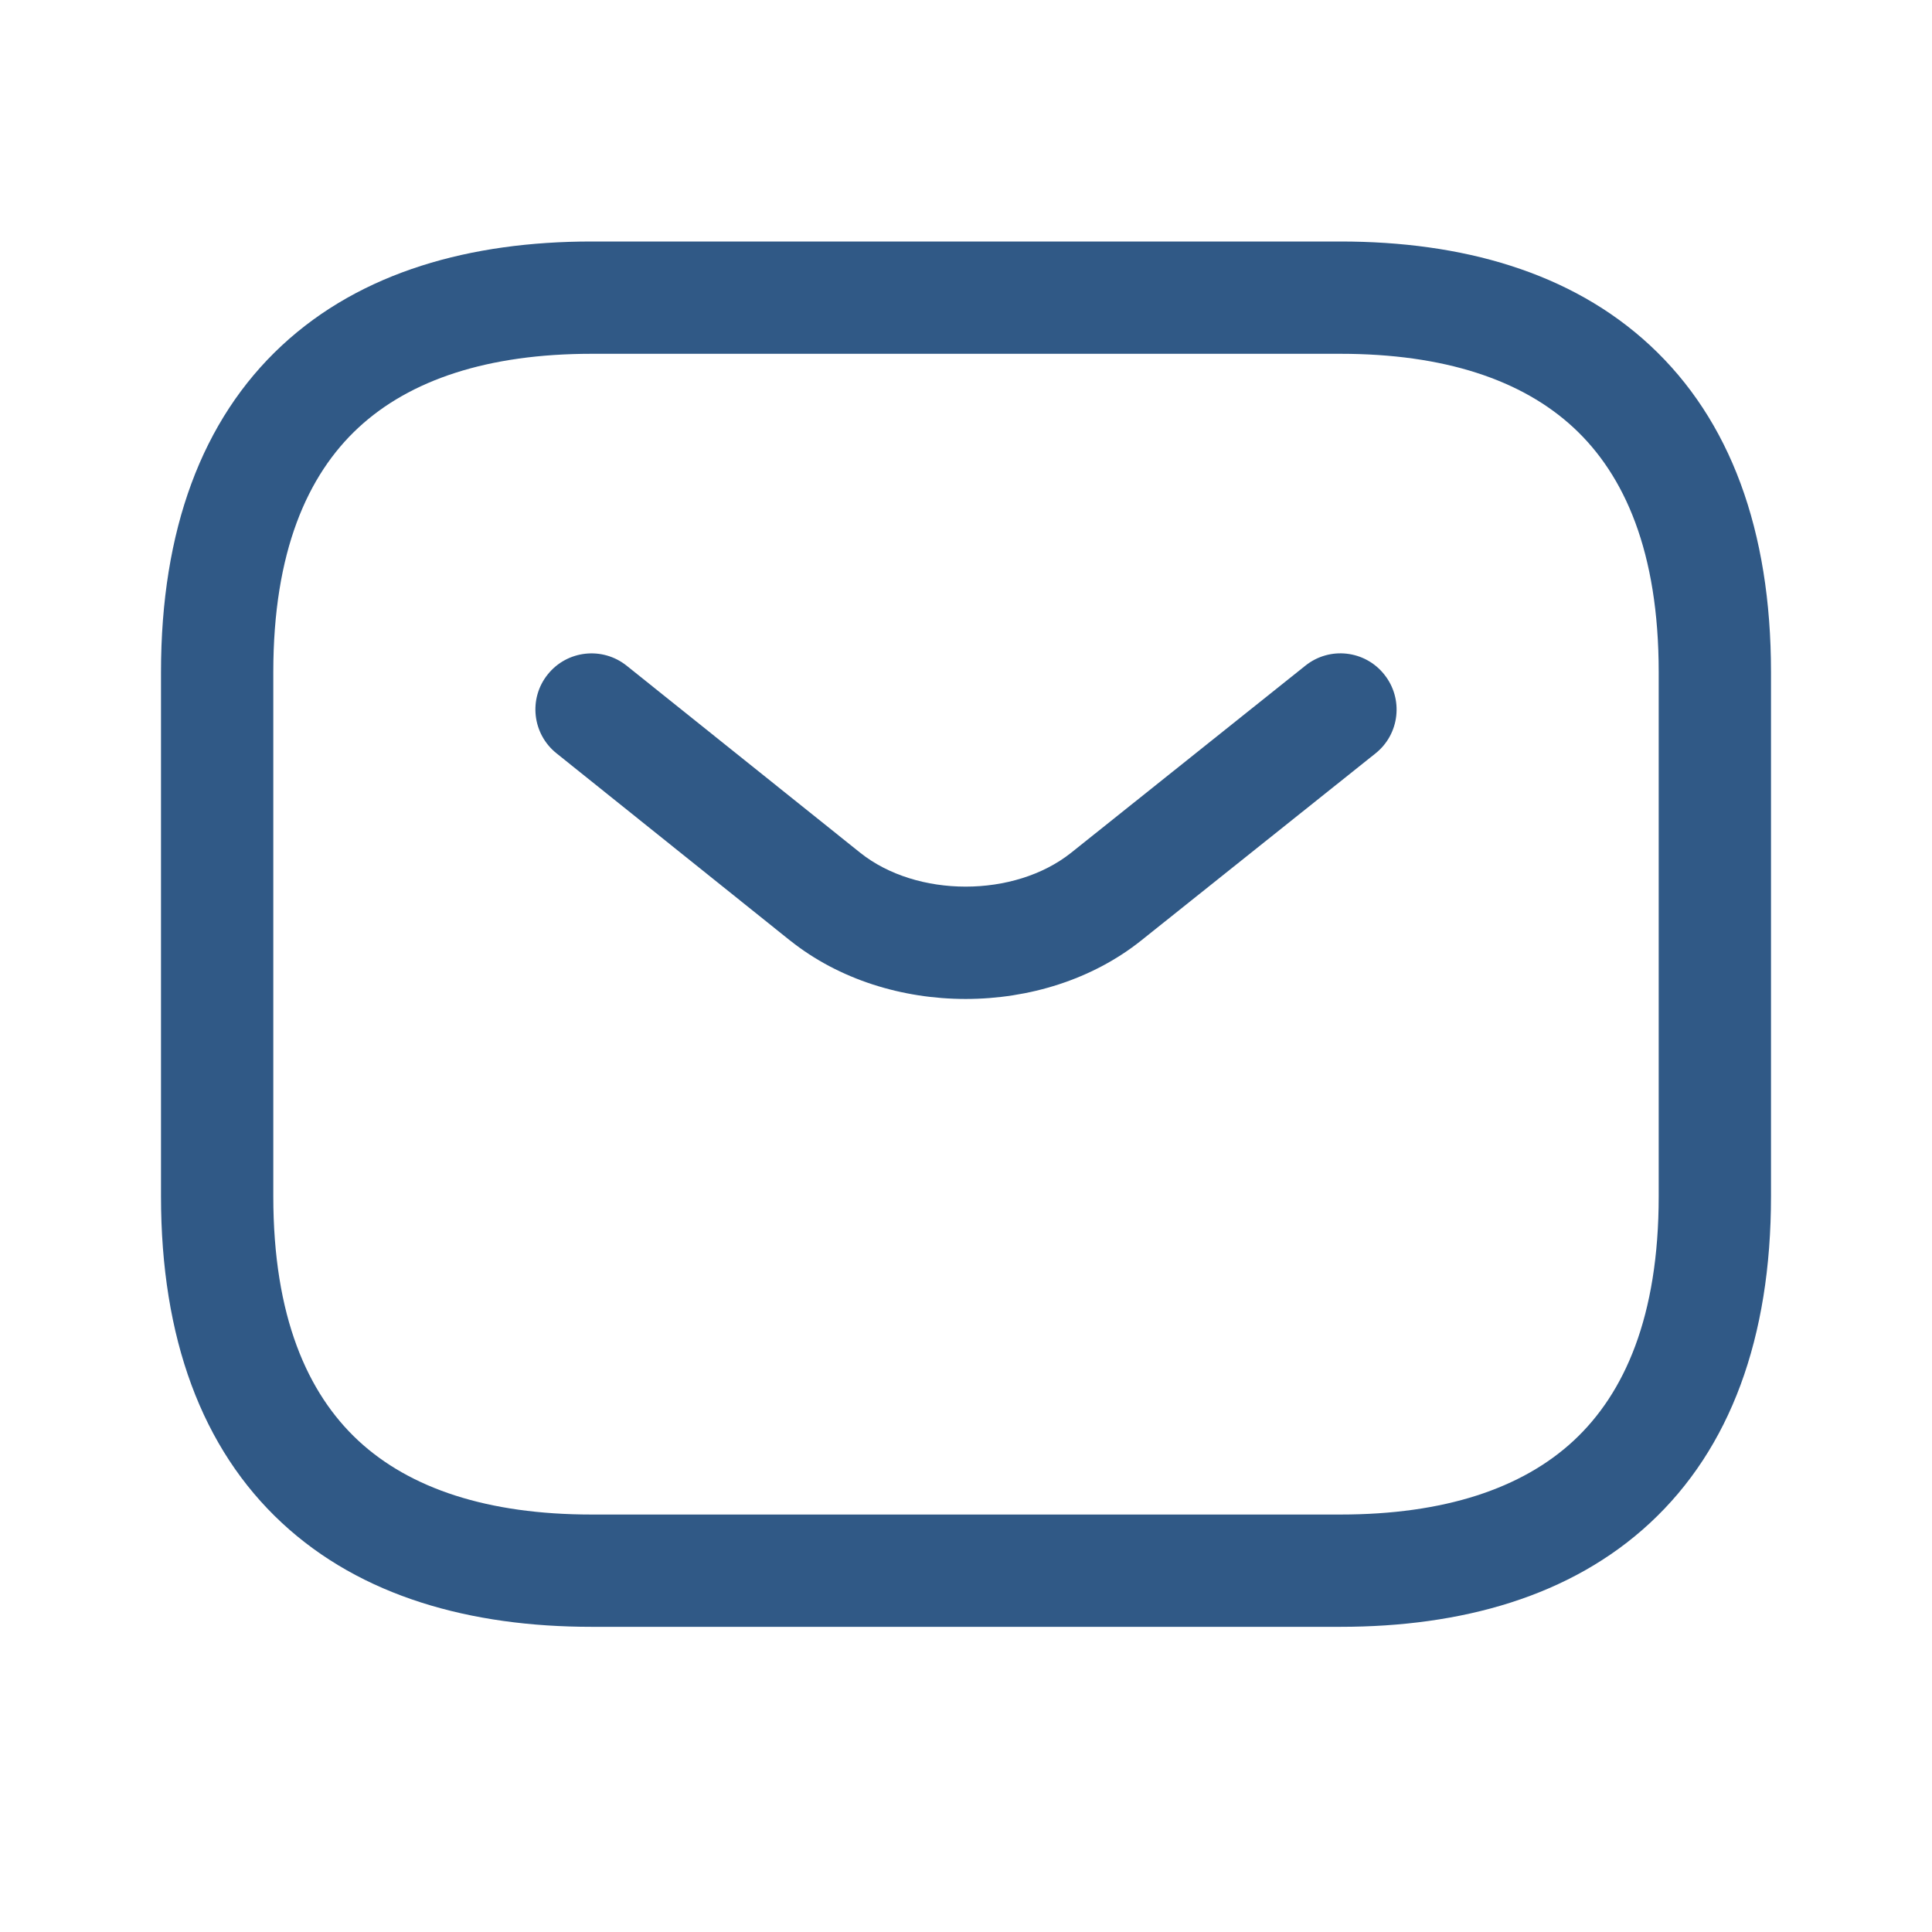
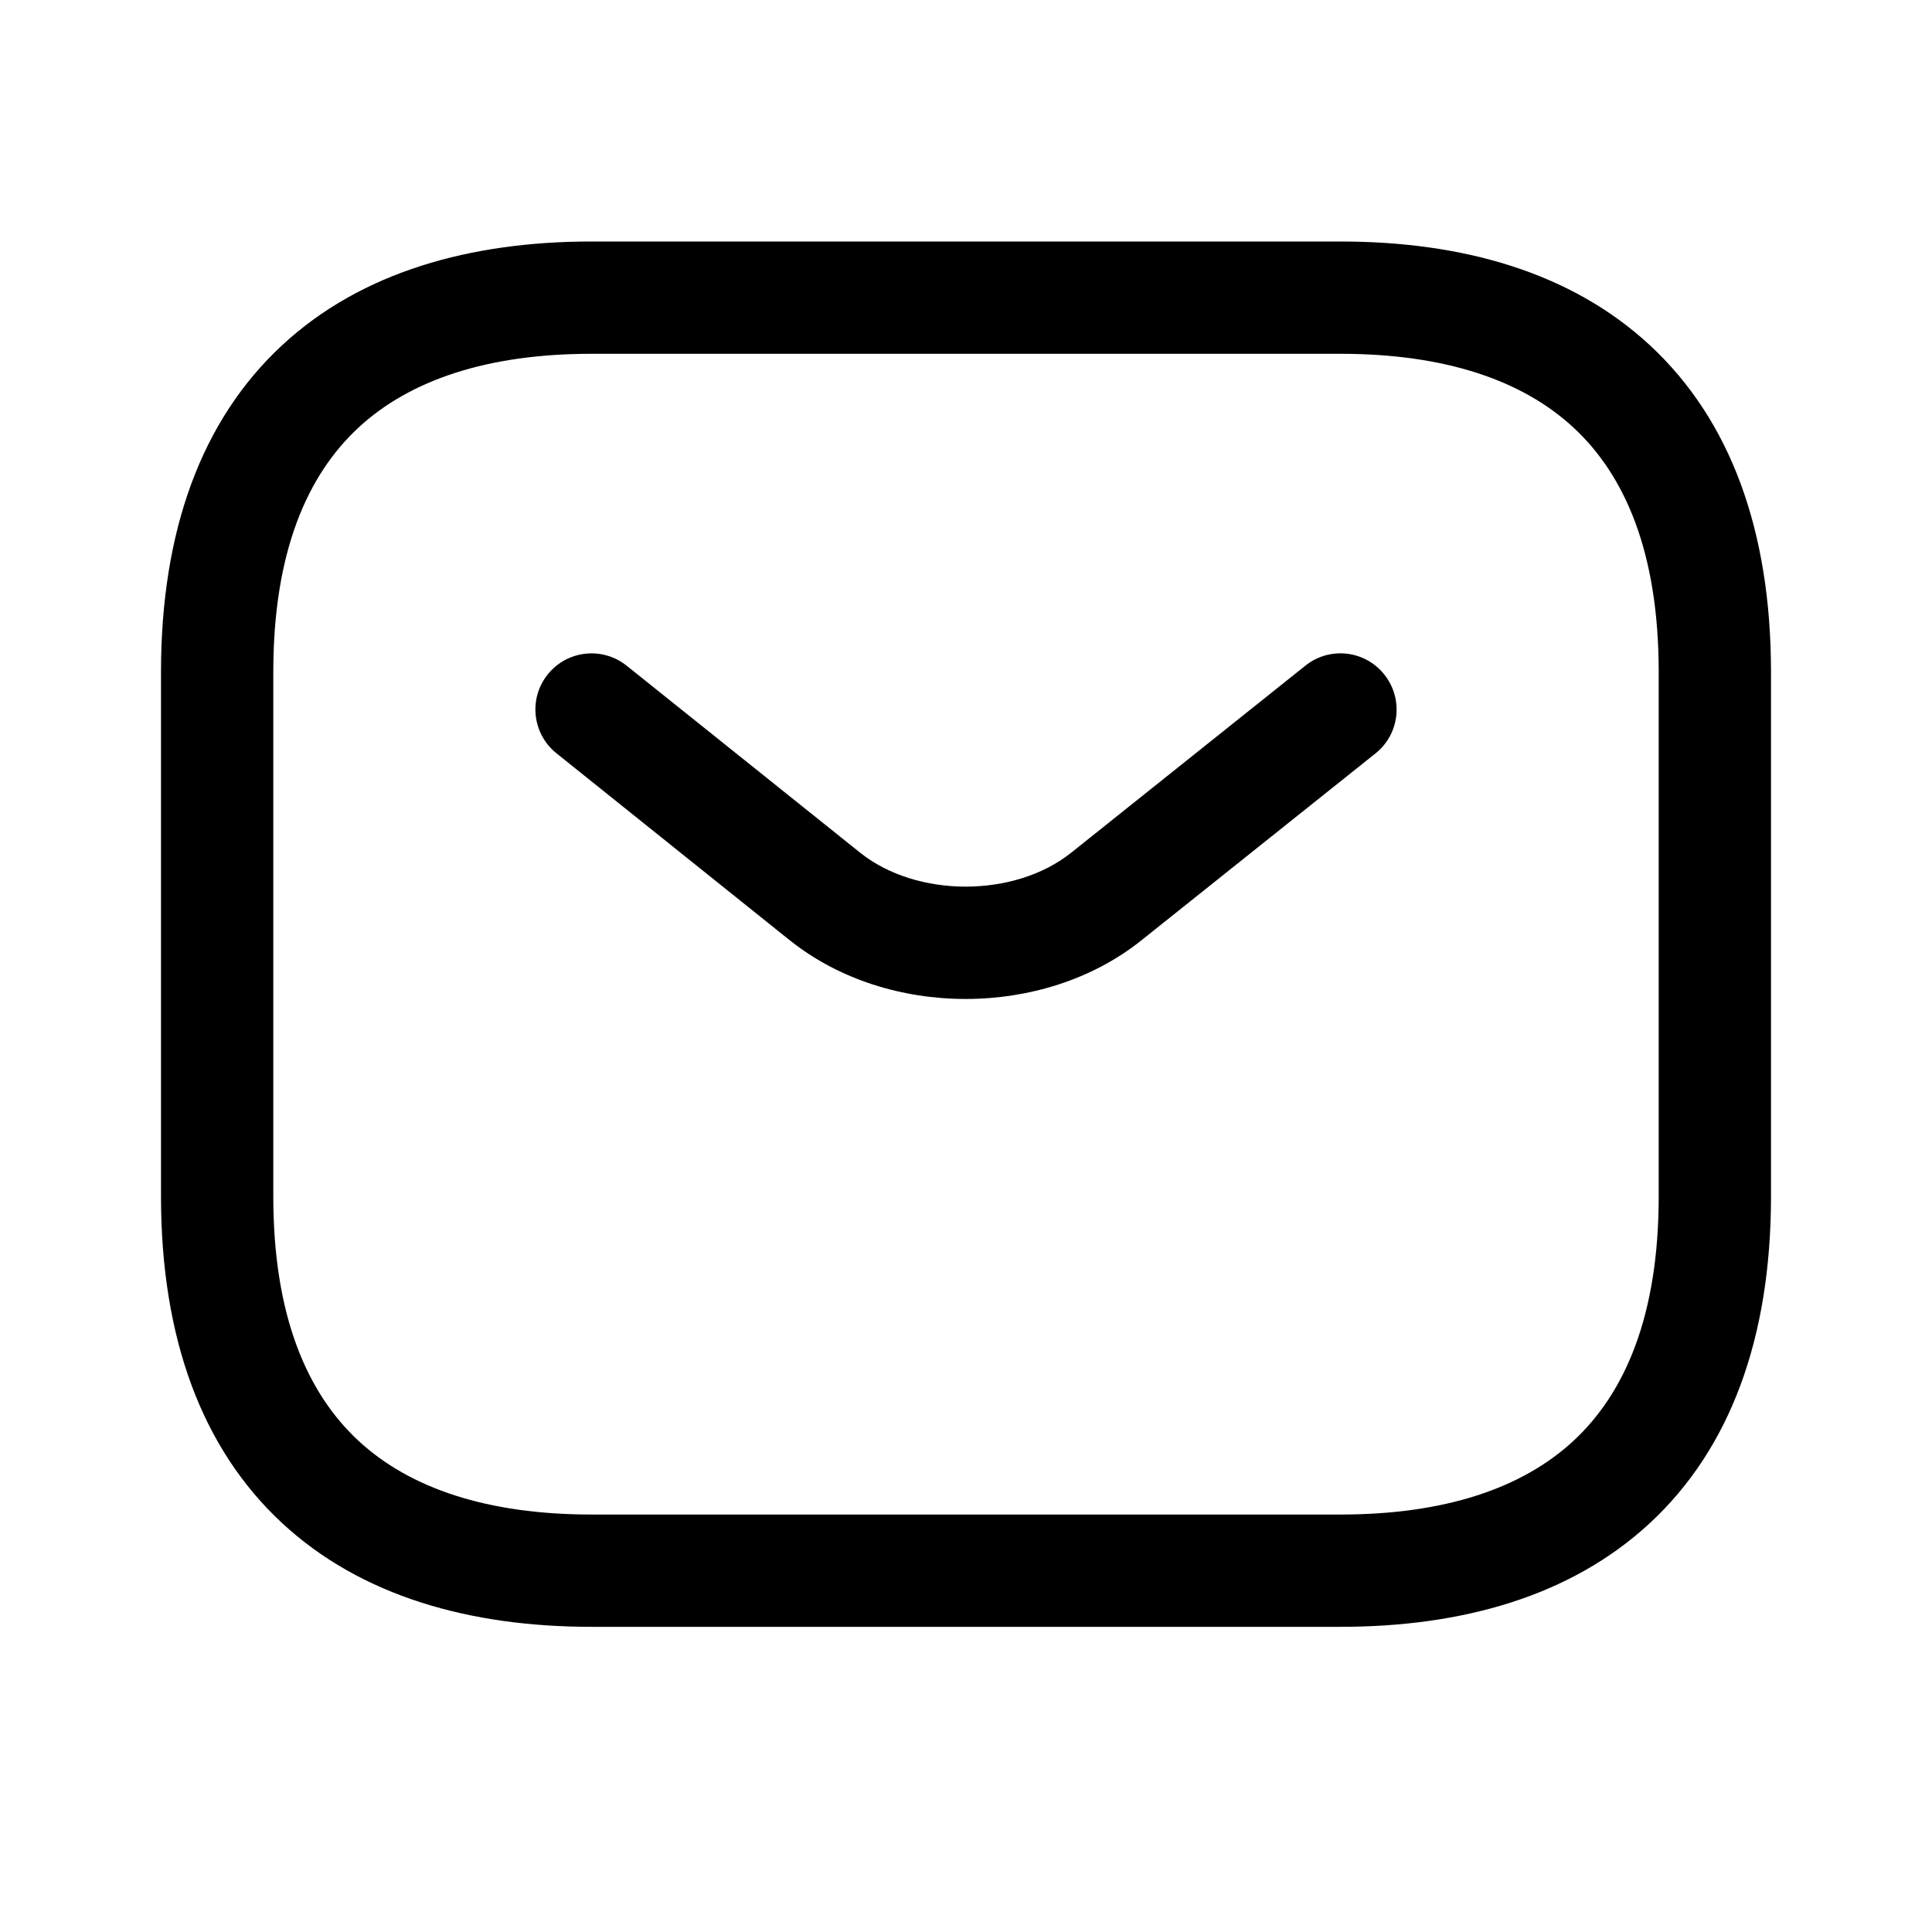
- <svg xmlns="http://www.w3.org/2000/svg" width="24" height="24" viewBox="0 0 24 24" fill="none">
-   <path fill-rule="evenodd" clip-rule="evenodd" d="M4.451 5.314C3.819 5.901 3.395 6.854 3.395 8.349V14.861C3.395 16.355 3.819 17.308 4.451 17.896C5.093 18.492 6.06 18.814 7.349 18.814H16.651C17.94 18.814 18.907 18.492 19.549 17.896C20.181 17.308 20.605 16.355 20.605 14.861V8.349C20.605 6.854 20.181 5.901 19.549 5.314C18.907 4.718 17.94 4.395 16.651 4.395H7.349C6.06 4.395 5.093 4.718 4.451 5.314ZM3.502 4.291C4.488 3.375 5.847 3 7.349 3H16.651C18.154 3 19.512 3.375 20.498 4.291C21.493 5.215 22 6.588 22 8.349V14.861C22 16.621 21.493 17.994 20.498 18.918C19.512 19.834 18.154 20.209 16.651 20.209H7.349C5.847 20.209 4.488 19.834 3.502 18.918C2.507 17.994 2 16.621 2 14.861V8.349C2 6.588 2.507 5.215 3.502 4.291Z" fill="#305986" />
-   <path fill-rule="evenodd" clip-rule="evenodd" d="M17.196 8.379C17.437 8.68 17.388 9.119 17.087 9.359L14.174 11.685C12.962 12.651 11.029 12.651 9.817 11.685L9.815 11.684L6.913 9.358C6.612 9.117 6.563 8.678 6.804 8.378C7.045 8.077 7.484 8.029 7.785 8.27L10.687 10.594C11.39 11.154 12.601 11.154 13.305 10.594L16.216 8.269C16.517 8.028 16.956 8.077 17.196 8.379Z" fill="#305986" />
+ <svg xmlns="http://www.w3.org/2000/svg" width="24" height="24" viewBox="0 0 24 24" fill="inherit">
+   <path fill-rule="evenodd" clip-rule="evenodd" d="M4.451 5.314C3.819 5.901 3.395 6.854 3.395 8.349V14.861C3.395 16.355 3.819 17.308 4.451 17.896C5.093 18.492 6.06 18.814 7.349 18.814H16.651C17.94 18.814 18.907 18.492 19.549 17.896C20.181 17.308 20.605 16.355 20.605 14.861V8.349C20.605 6.854 20.181 5.901 19.549 5.314C18.907 4.718 17.94 4.395 16.651 4.395H7.349C6.06 4.395 5.093 4.718 4.451 5.314ZM3.502 4.291C4.488 3.375 5.847 3 7.349 3H16.651C18.154 3 19.512 3.375 20.498 4.291C21.493 5.215 22 6.588 22 8.349V14.861C22 16.621 21.493 17.994 20.498 18.918C19.512 19.834 18.154 20.209 16.651 20.209H7.349C5.847 20.209 4.488 19.834 3.502 18.918C2.507 17.994 2 16.621 2 14.861V8.349C2 6.588 2.507 5.215 3.502 4.291Z" fill="inherit" />
+   <path fill-rule="evenodd" clip-rule="evenodd" d="M17.196 8.379C17.437 8.68 17.388 9.119 17.087 9.359L14.174 11.685C12.962 12.651 11.029 12.651 9.817 11.685L9.815 11.684L6.913 9.358C6.612 9.117 6.563 8.678 6.804 8.378C7.045 8.077 7.484 8.029 7.785 8.27L10.687 10.594C11.39 11.154 12.601 11.154 13.305 10.594L16.216 8.269C16.517 8.028 16.956 8.077 17.196 8.379Z" fill="inherit" />
</svg>
